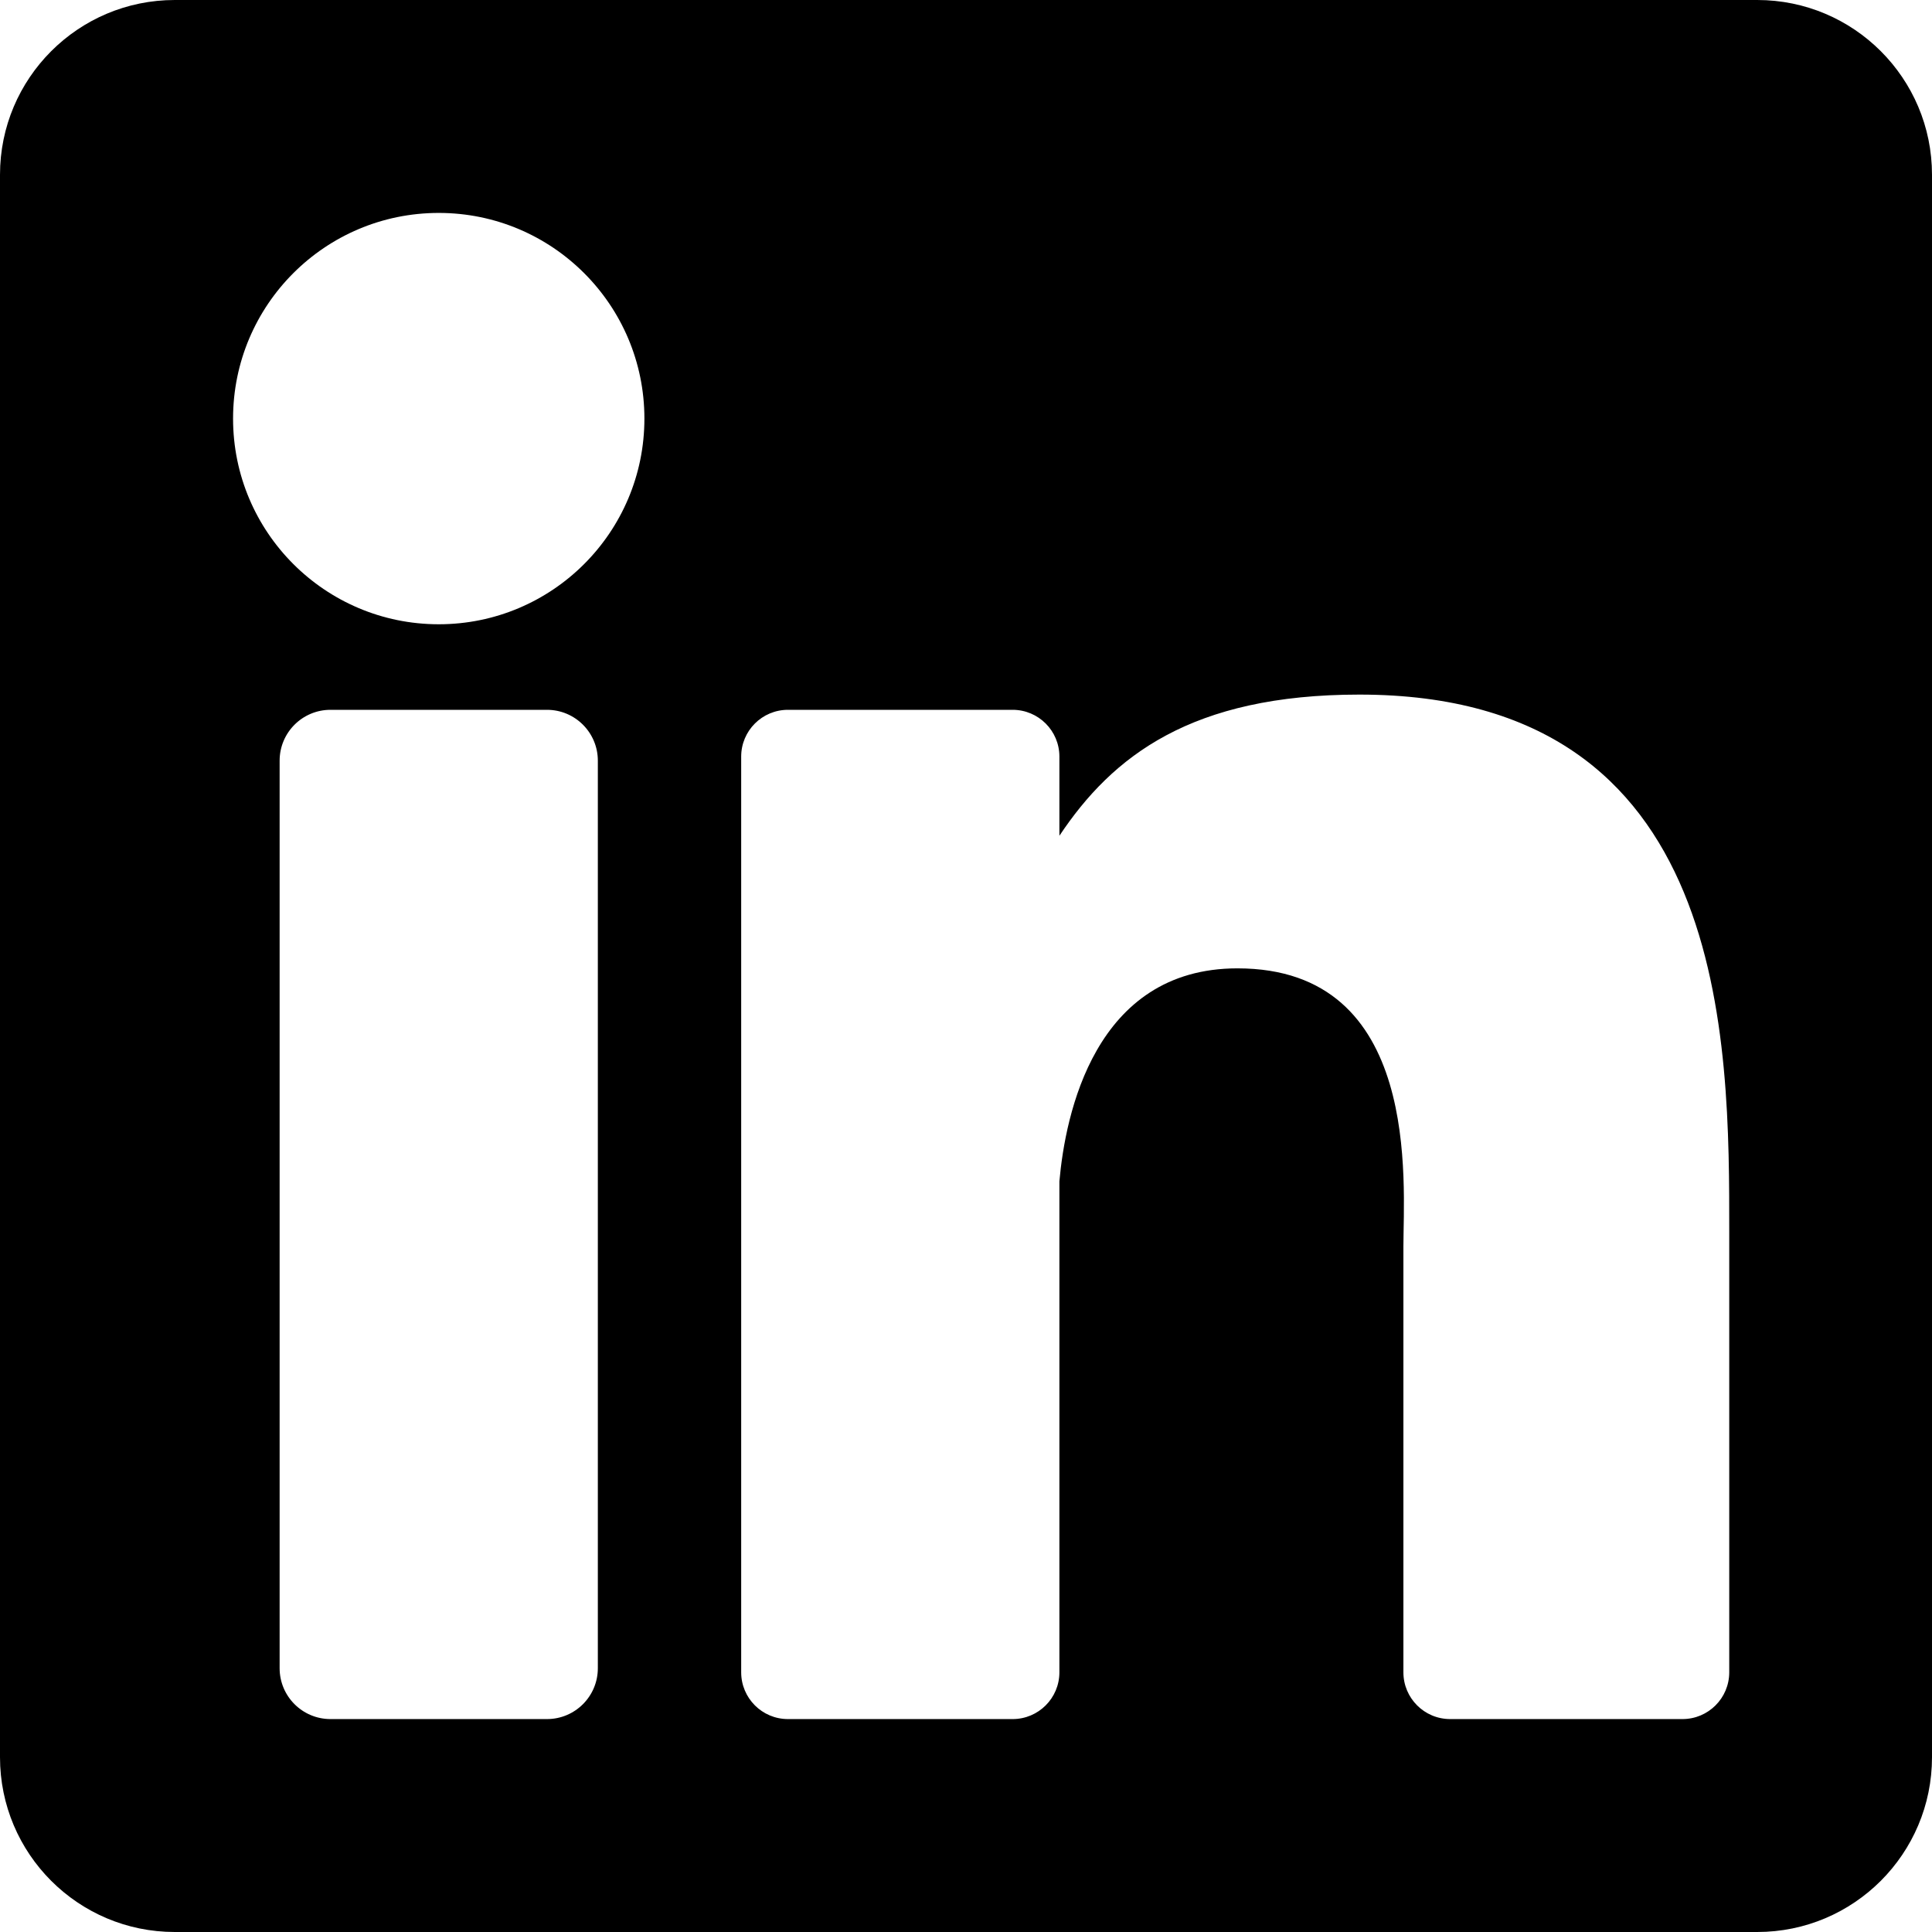
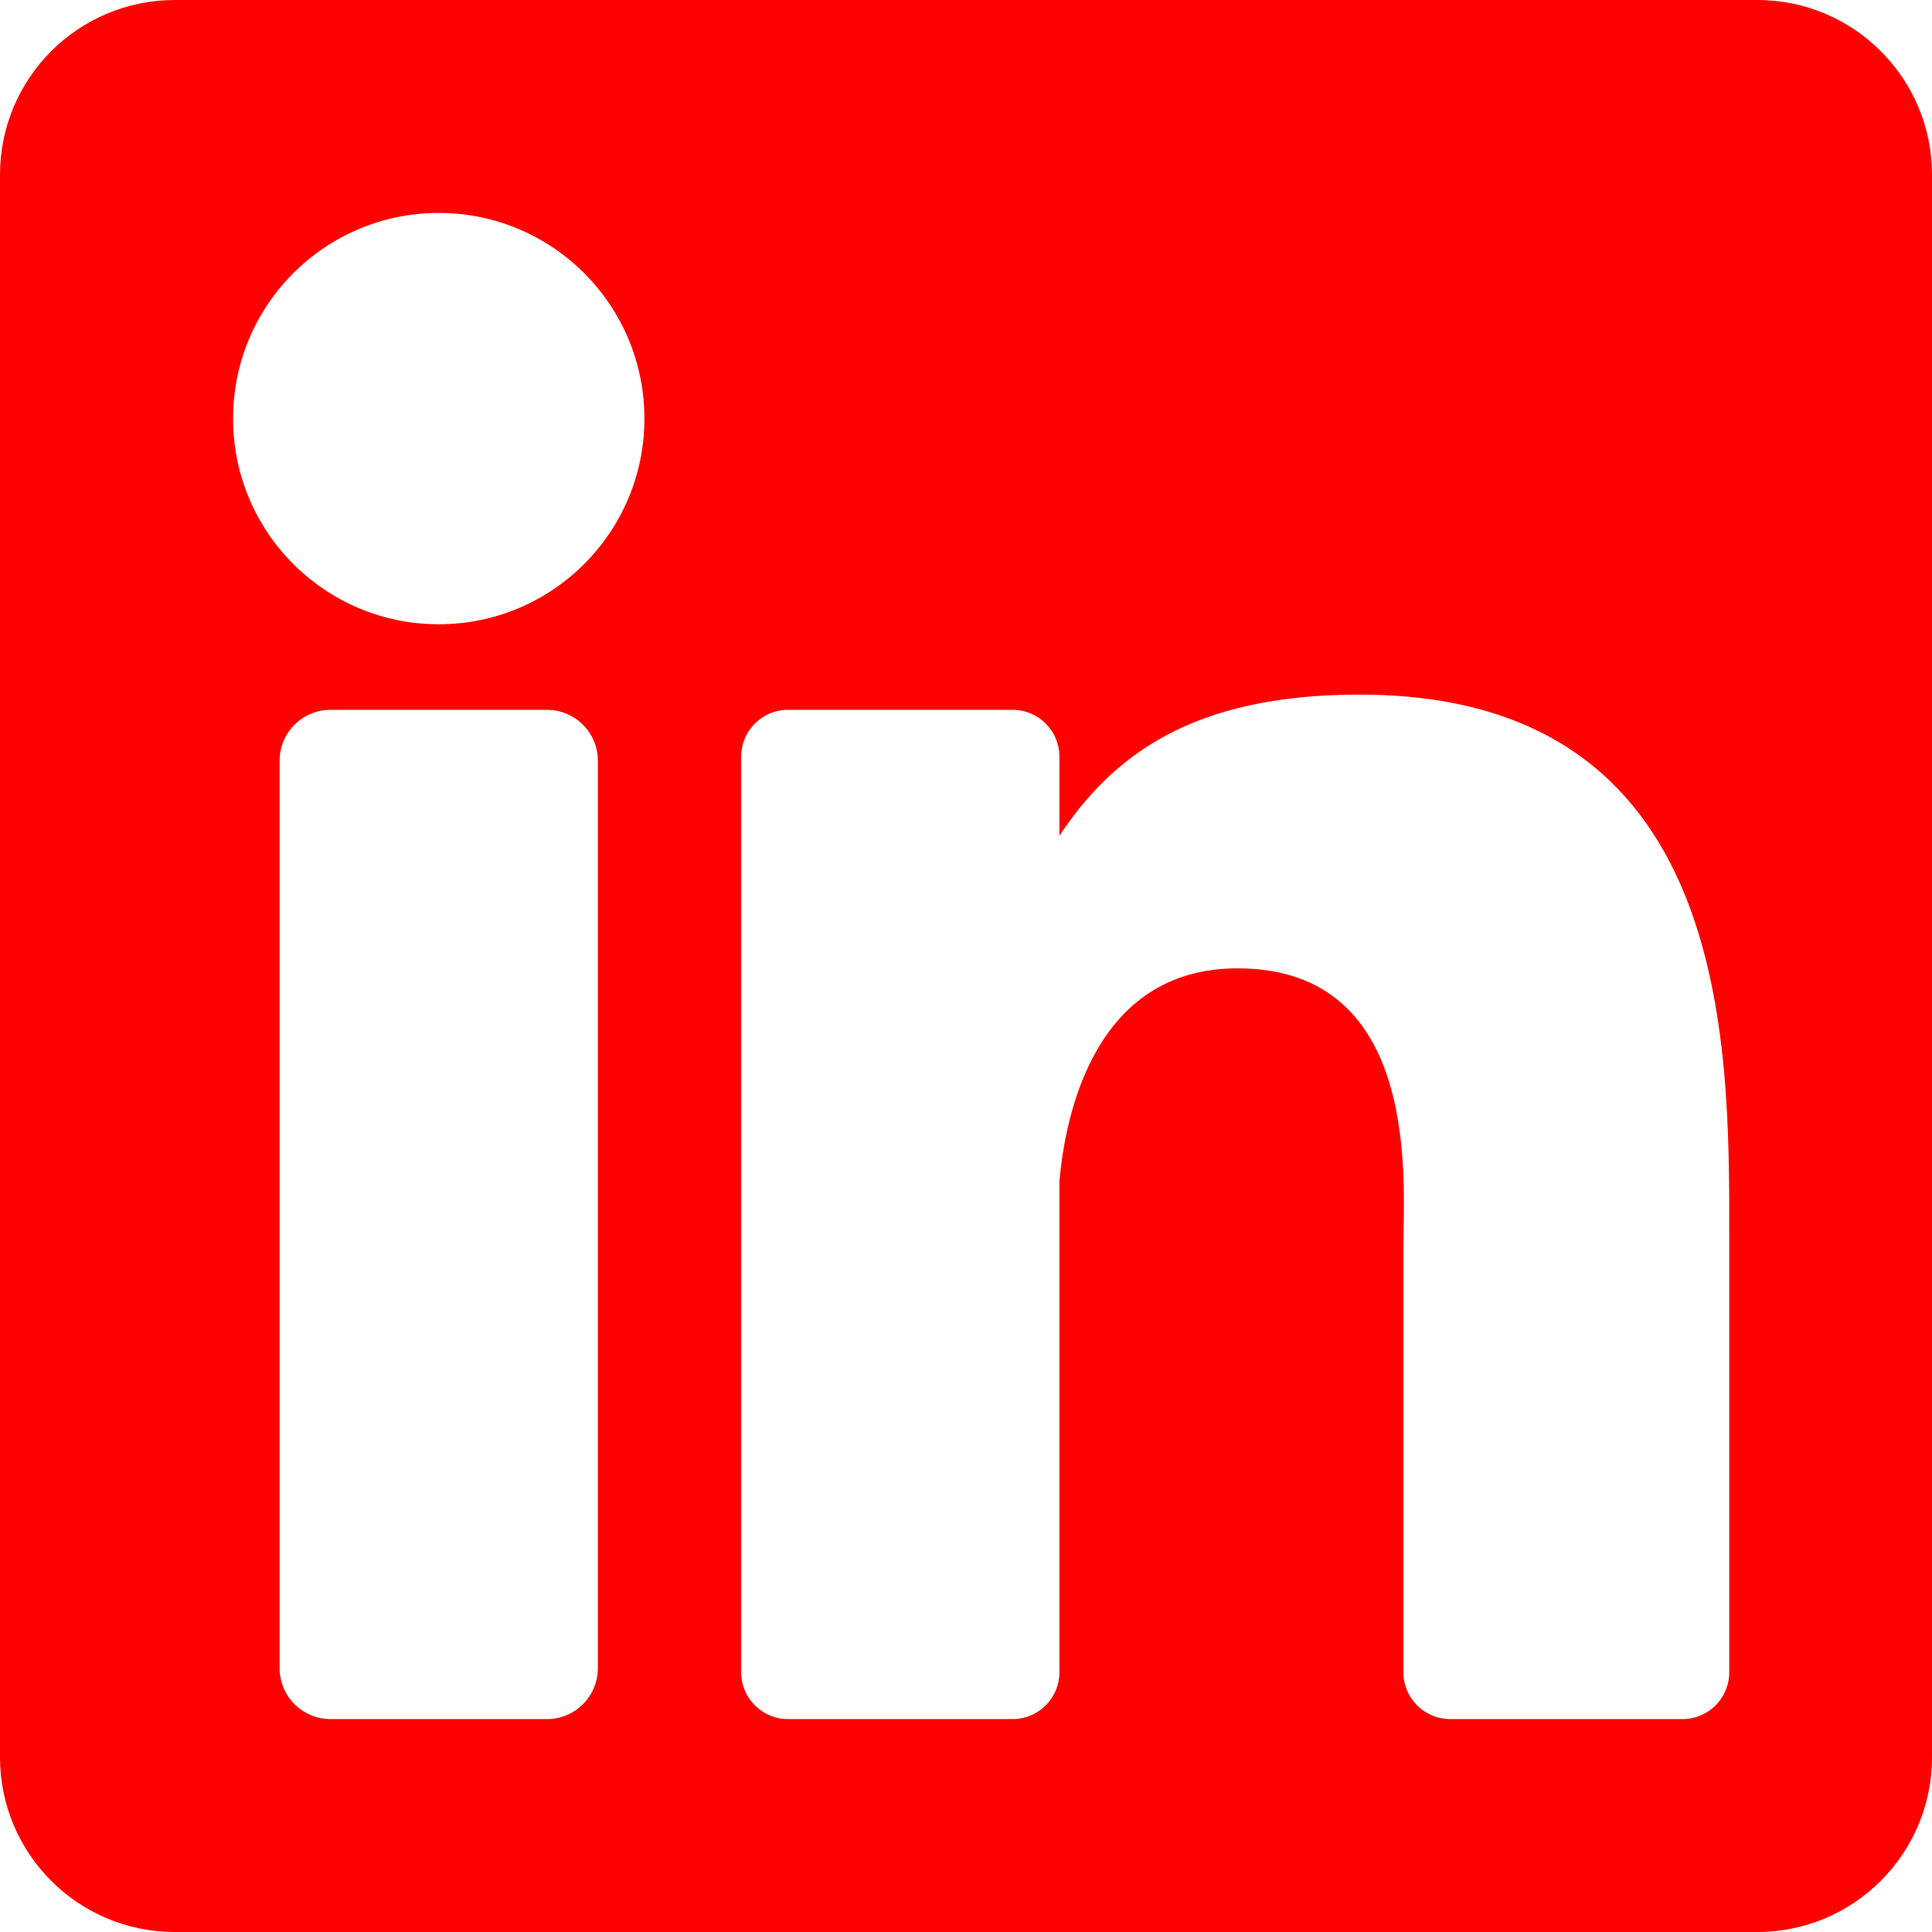
- <svg xmlns="http://www.w3.org/2000/svg" xml:space="preserve" width="800" height="800" viewBox="0 0 382 382">
-   <path d="M347.445 0H34.555C15.471 0 0 15.471 0 34.555v312.889C0 366.529 15.471 382 34.555 382h312.889C366.529 382 382 366.529 382 347.444V34.555C382 15.471 366.529 0 347.445 0M118.207 329.844c0 5.554-4.502 10.056-10.056 10.056H65.345c-5.554 0-10.056-4.502-10.056-10.056V150.403c0-5.554 4.502-10.056 10.056-10.056h42.806c5.554 0 10.056 4.502 10.056 10.056zM86.748 123.432c-22.459 0-40.666-18.207-40.666-40.666S64.289 42.1 86.748 42.1s40.666 18.207 40.666 40.666-18.206 40.666-40.666 40.666M341.91 330.654a9.247 9.247 0 0 1-9.246 9.246H286.73a9.247 9.247 0 0 1-9.246-9.246v-84.168c0-12.556 3.683-55.021-32.813-55.021-28.309 0-34.051 29.066-35.204 42.11v97.079a9.246 9.246 0 0 1-9.246 9.246h-44.426a9.247 9.247 0 0 1-9.246-9.246V149.593a9.247 9.247 0 0 1 9.246-9.246h44.426a9.247 9.247 0 0 1 9.246 9.246v15.655c10.497-15.753 26.097-27.912 59.312-27.912 73.552 0 73.131 68.716 73.131 106.472z" style="fill:#000" />
+ <svg xmlns="http://www.w3.org/2000/svg" xml:space="preserve" width="800" height="800" viewBox="0 0 382 382" version="1.1" id="svg1">
+   <defs id="defs1" />
+   <path d="M347.445 0H34.555C15.471 0 0 15.471 0 34.555v312.889C0 366.529 15.471 382 34.555 382h312.889C366.529 382 382 366.529 382 347.444V34.555C382 15.471 366.529 0 347.445 0M118.207 329.844c0 5.554-4.502 10.056-10.056 10.056H65.345c-5.554 0-10.056-4.502-10.056-10.056V150.403c0-5.554 4.502-10.056 10.056-10.056h42.806c5.554 0 10.056 4.502 10.056 10.056zM86.748 123.432c-22.459 0-40.666-18.207-40.666-40.666S64.289 42.1 86.748 42.1s40.666 18.207 40.666 40.666-18.206 40.666-40.666 40.666M341.91 330.654a9.247 9.247 0 0 1-9.246 9.246H286.73a9.247 9.247 0 0 1-9.246-9.246v-84.168c0-12.556 3.683-55.021-32.813-55.021-28.309 0-34.051 29.066-35.204 42.11v97.079a9.246 9.246 0 0 1-9.246 9.246h-44.426a9.247 9.247 0 0 1-9.246-9.246V149.593a9.247 9.247 0 0 1 9.246-9.246h44.426a9.247 9.247 0 0 1 9.246 9.246v15.655c10.497-15.753 26.097-27.912 59.312-27.912 73.552 0 73.131 68.716 73.131 106.472z" style="fill:#ff0000" id="path1" />
</svg>
